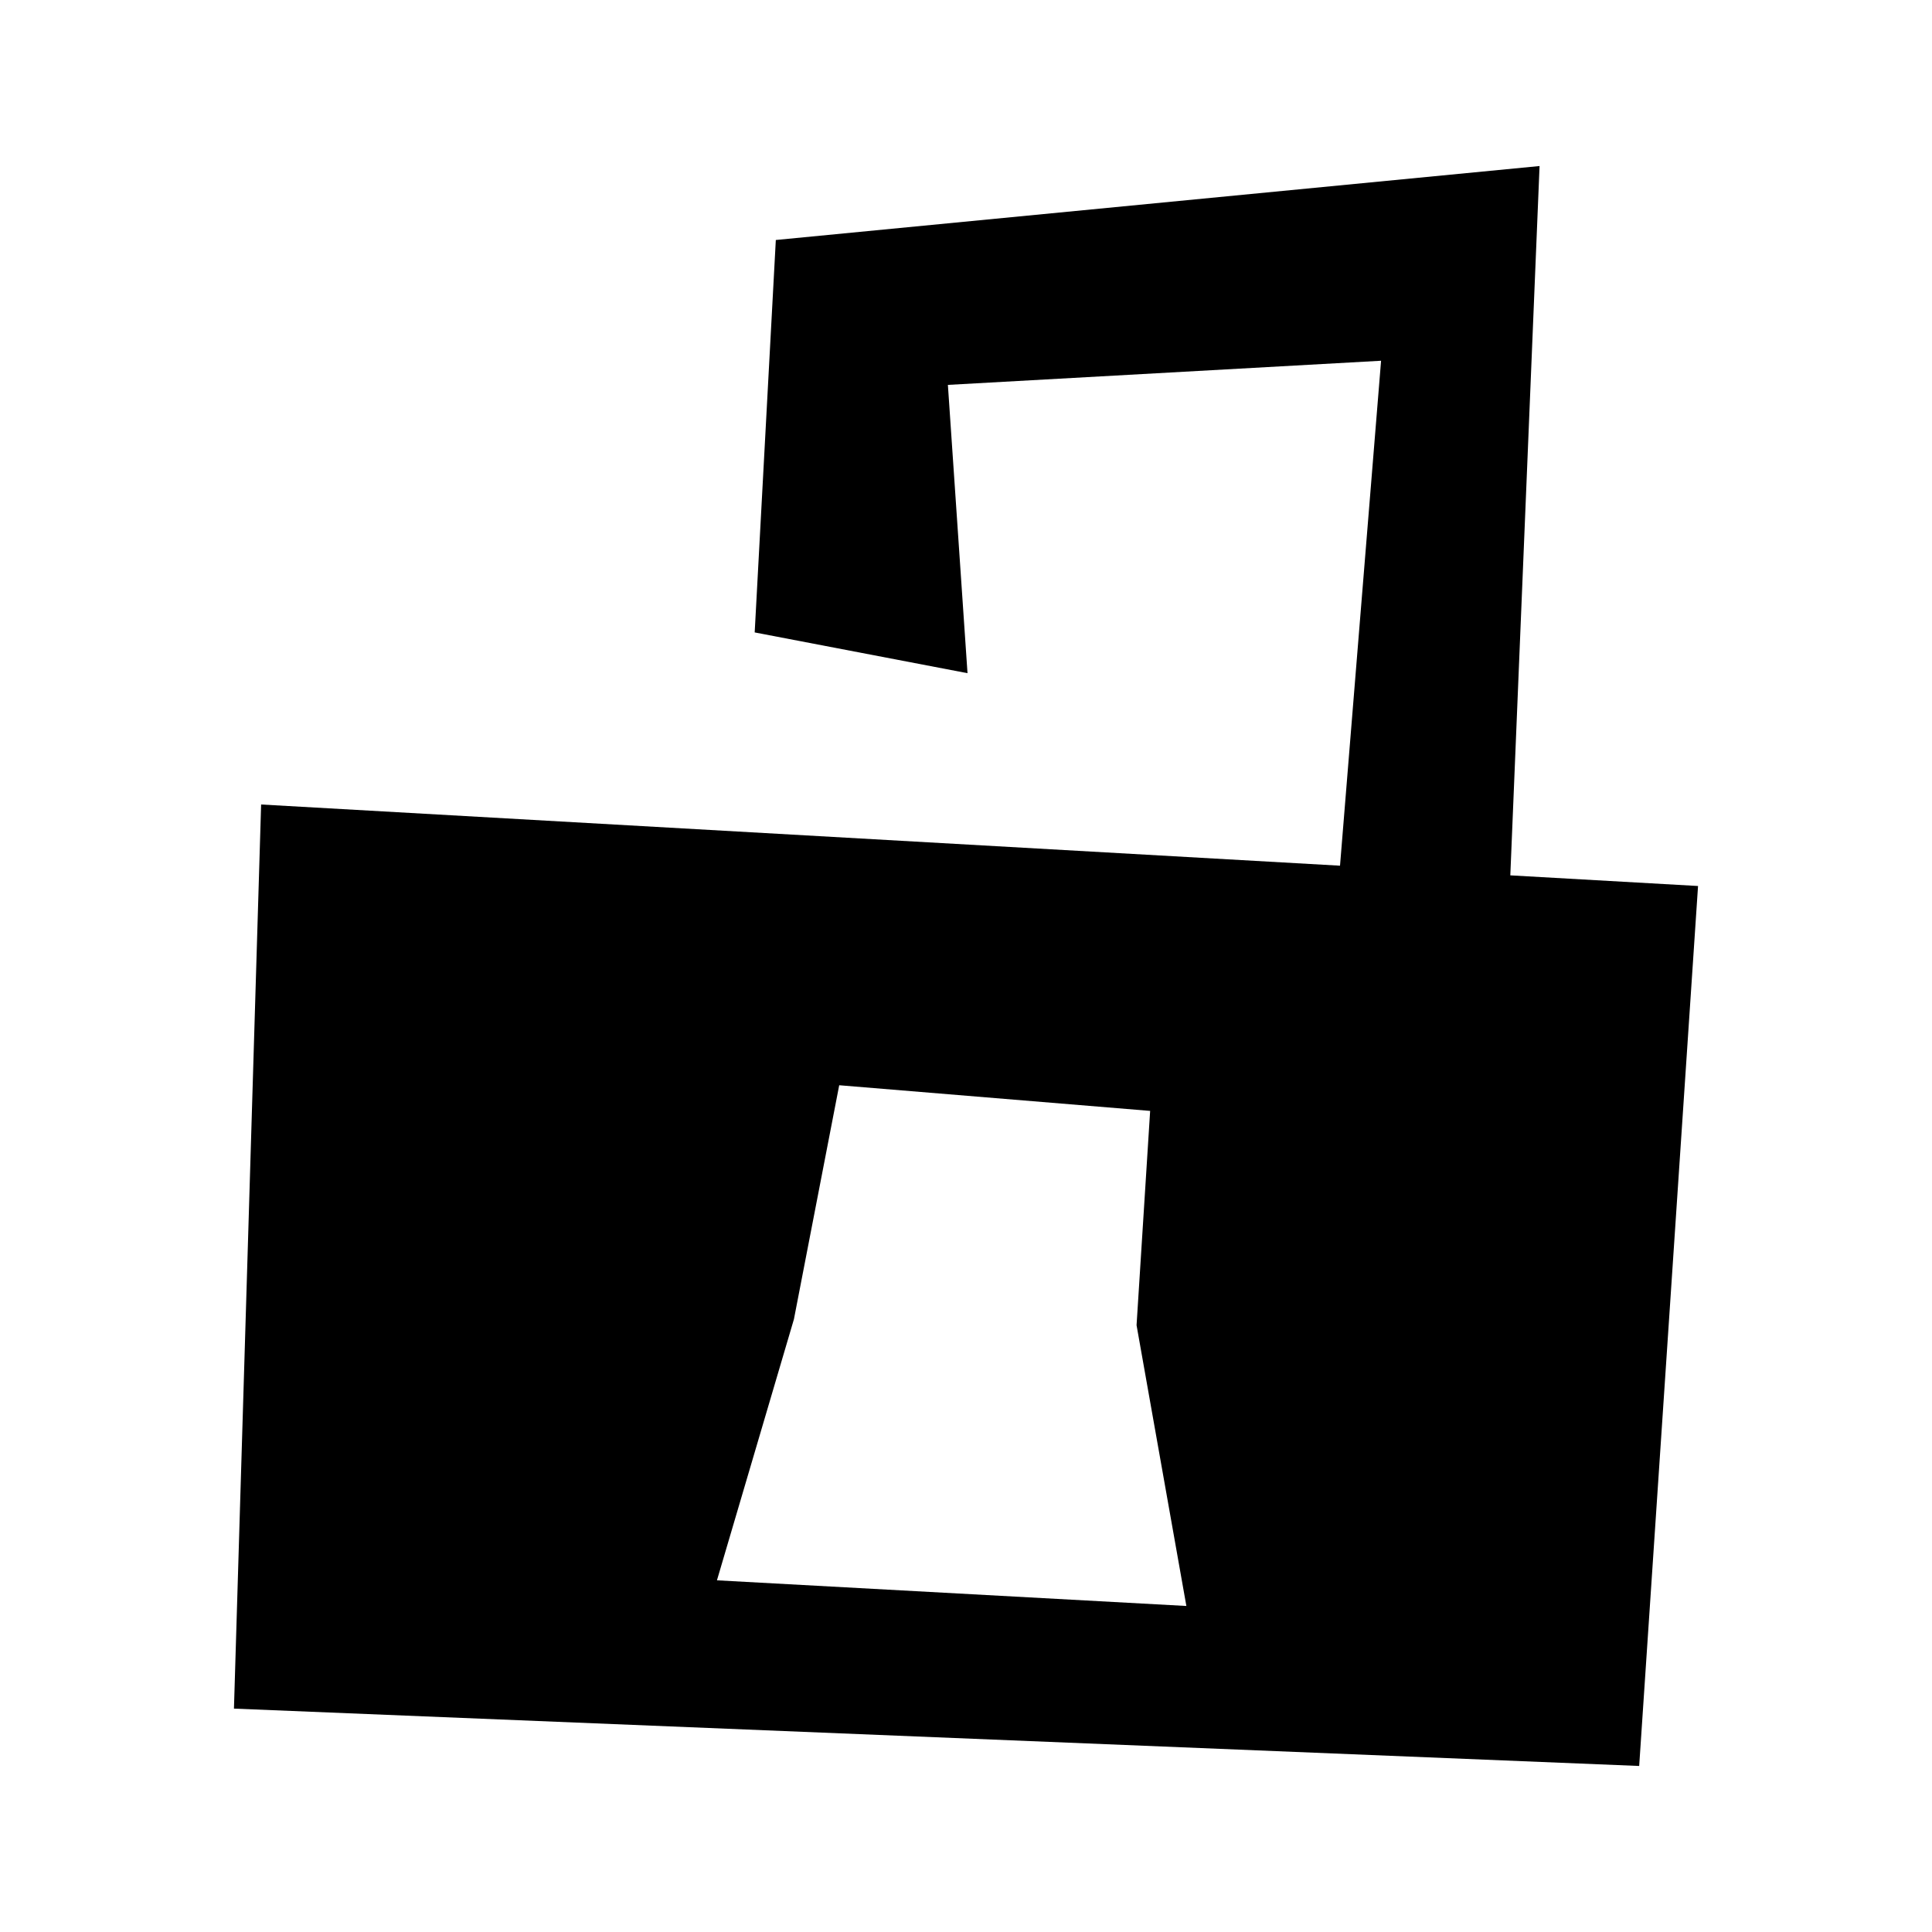
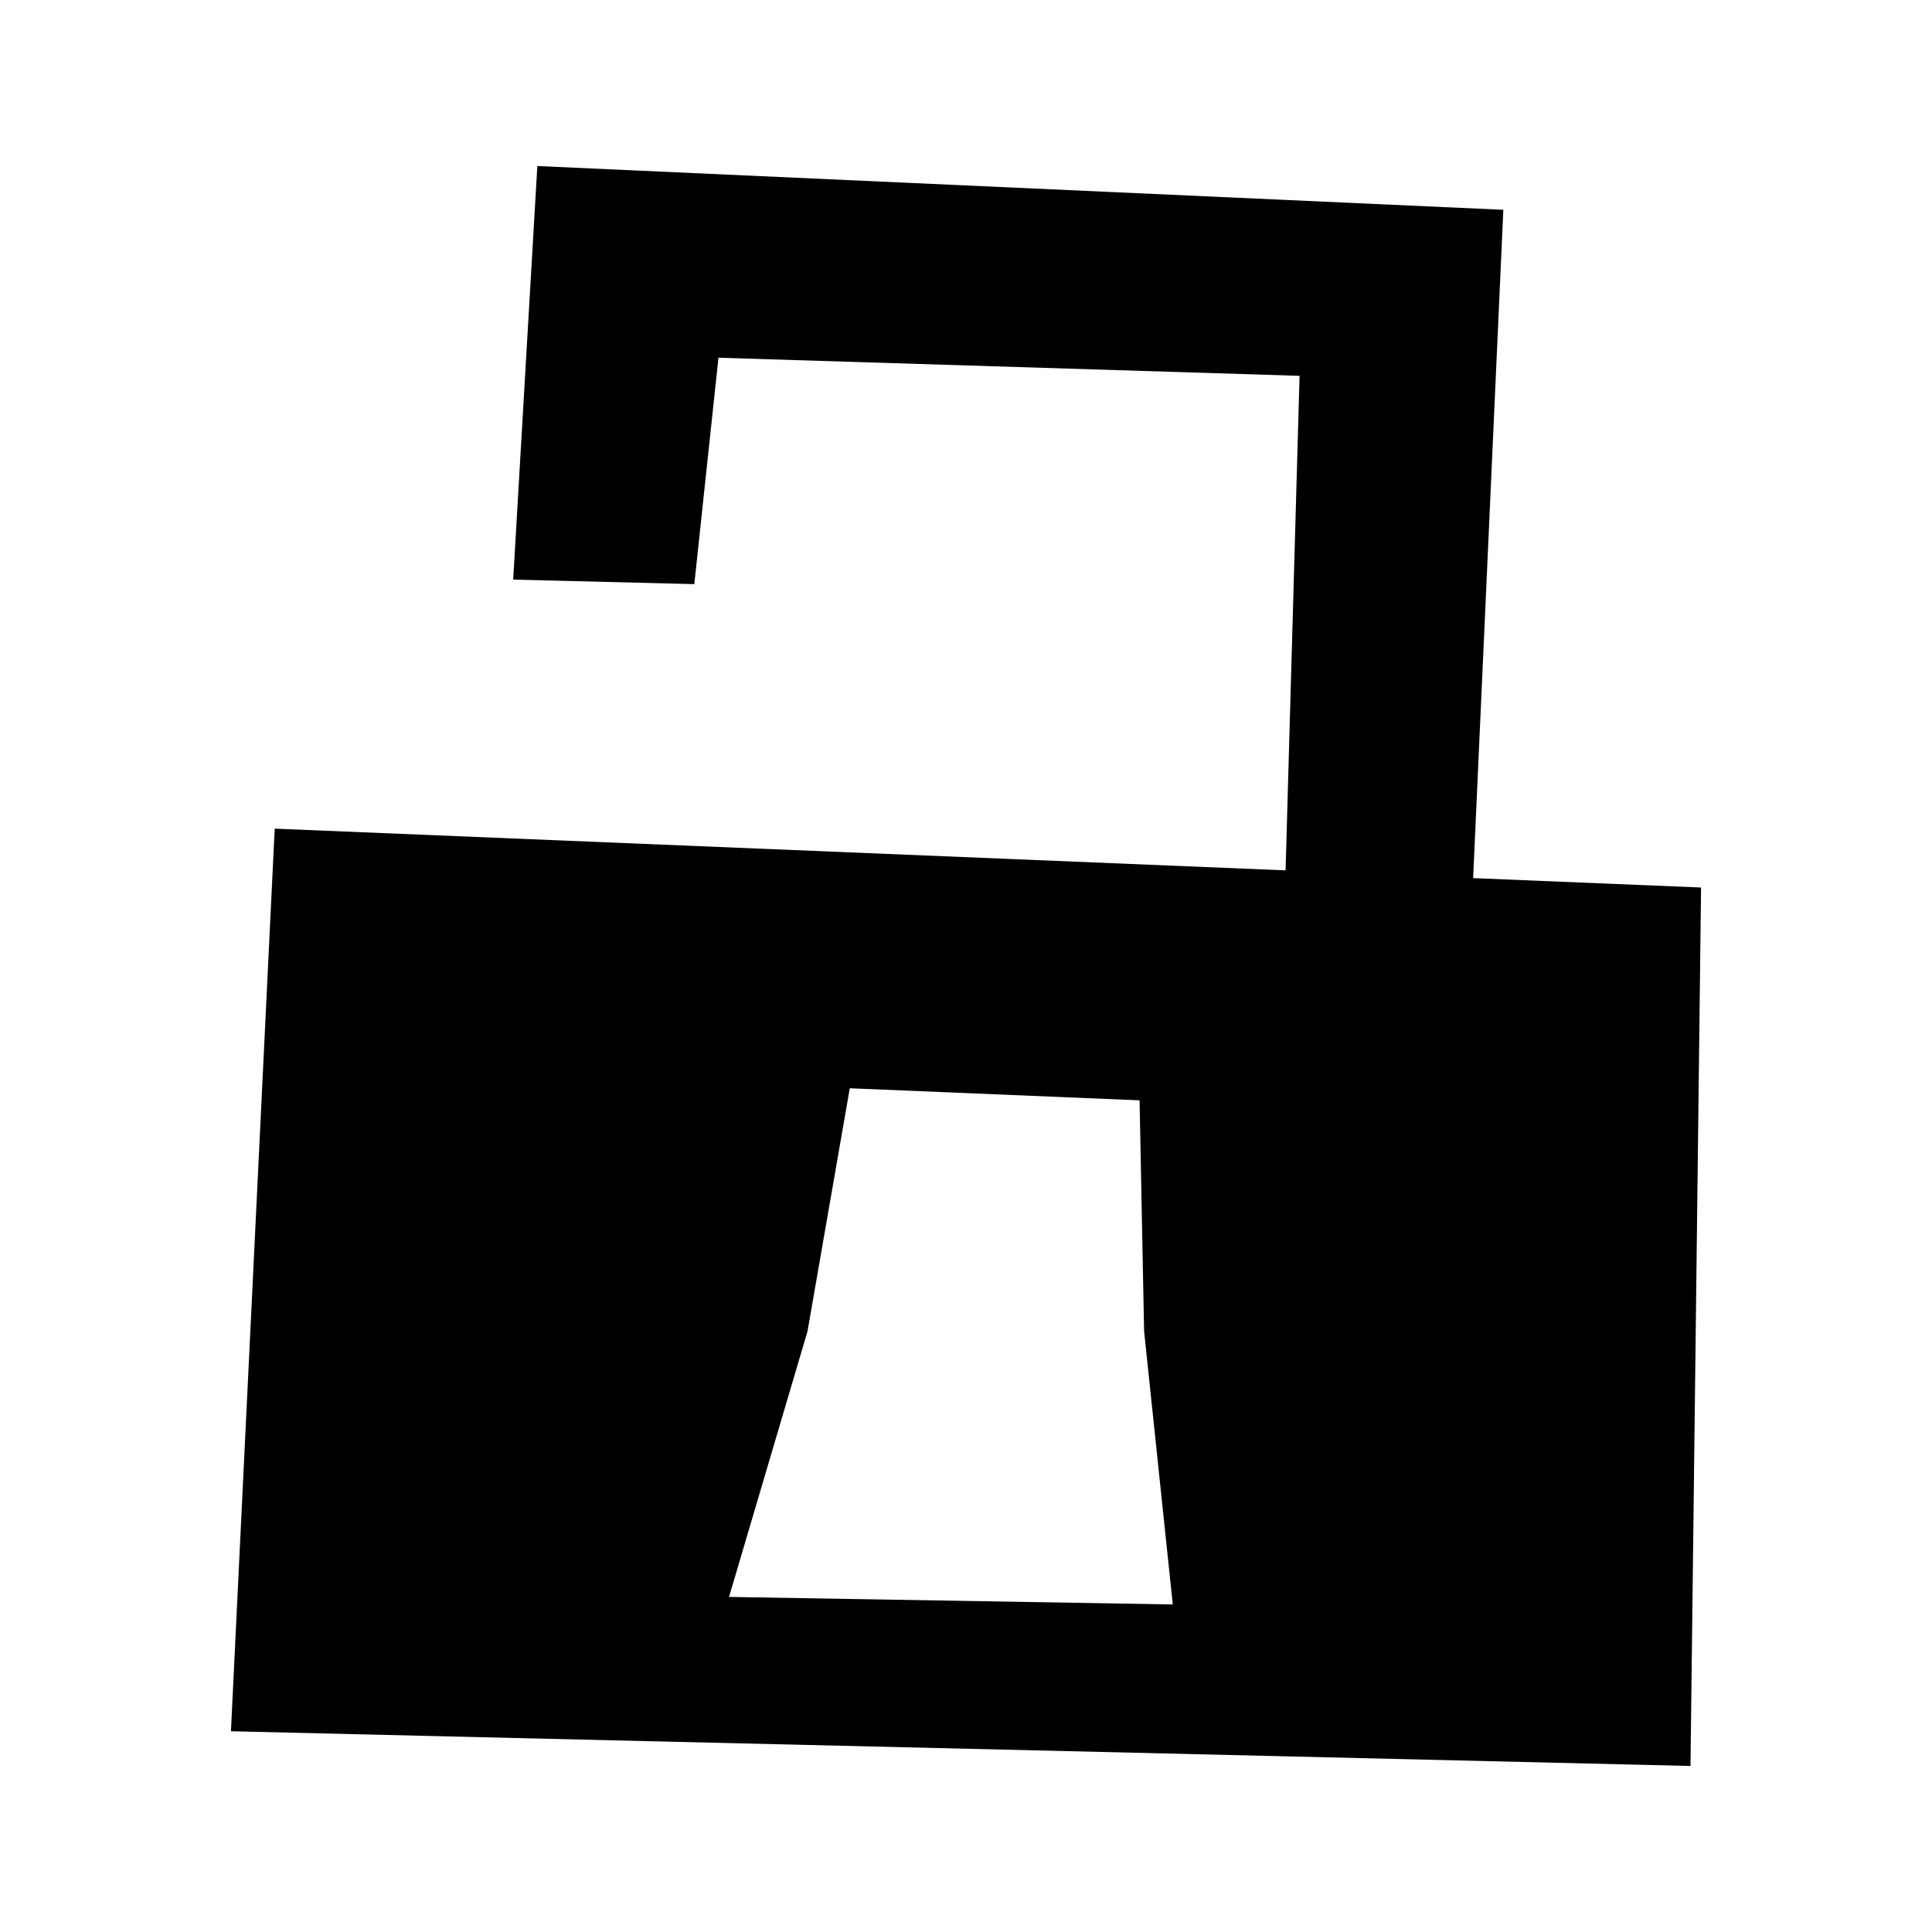
<svg xmlns="http://www.w3.org/2000/svg" viewBox="0 0 128 128" width="128" height="128" fill="currentColor">
-   <path d="M50.0 41.9L51.4 15.9L102.0 11.0L99.6 69.2L87.8 69.4L91.5 23.9L62.8 25.5L64.1 44.6ZM17.3 53.3L112.5 58.7L108.6 117.0L15.5 113.2ZM52.6 87.4L47.5 104.7L78.6 106.4L75.3 87.8L76.2 73.6L55.6 71.9Z" />
+   <path d="M34.0 38.4L35.6 11.0L99.6 13.9L97.2 67.0L84.9 67.3L86.1 24.9L47.6 23.7L46.0 38.7ZM18.2 54.9L112.7 58.8L112.0 117.0L15.3 114.7ZM53.5 88.2L48.3 105.8L77.7 106.3L75.8 88.2L75.5 72.9L56.3 72.1Z" />
</svg>
